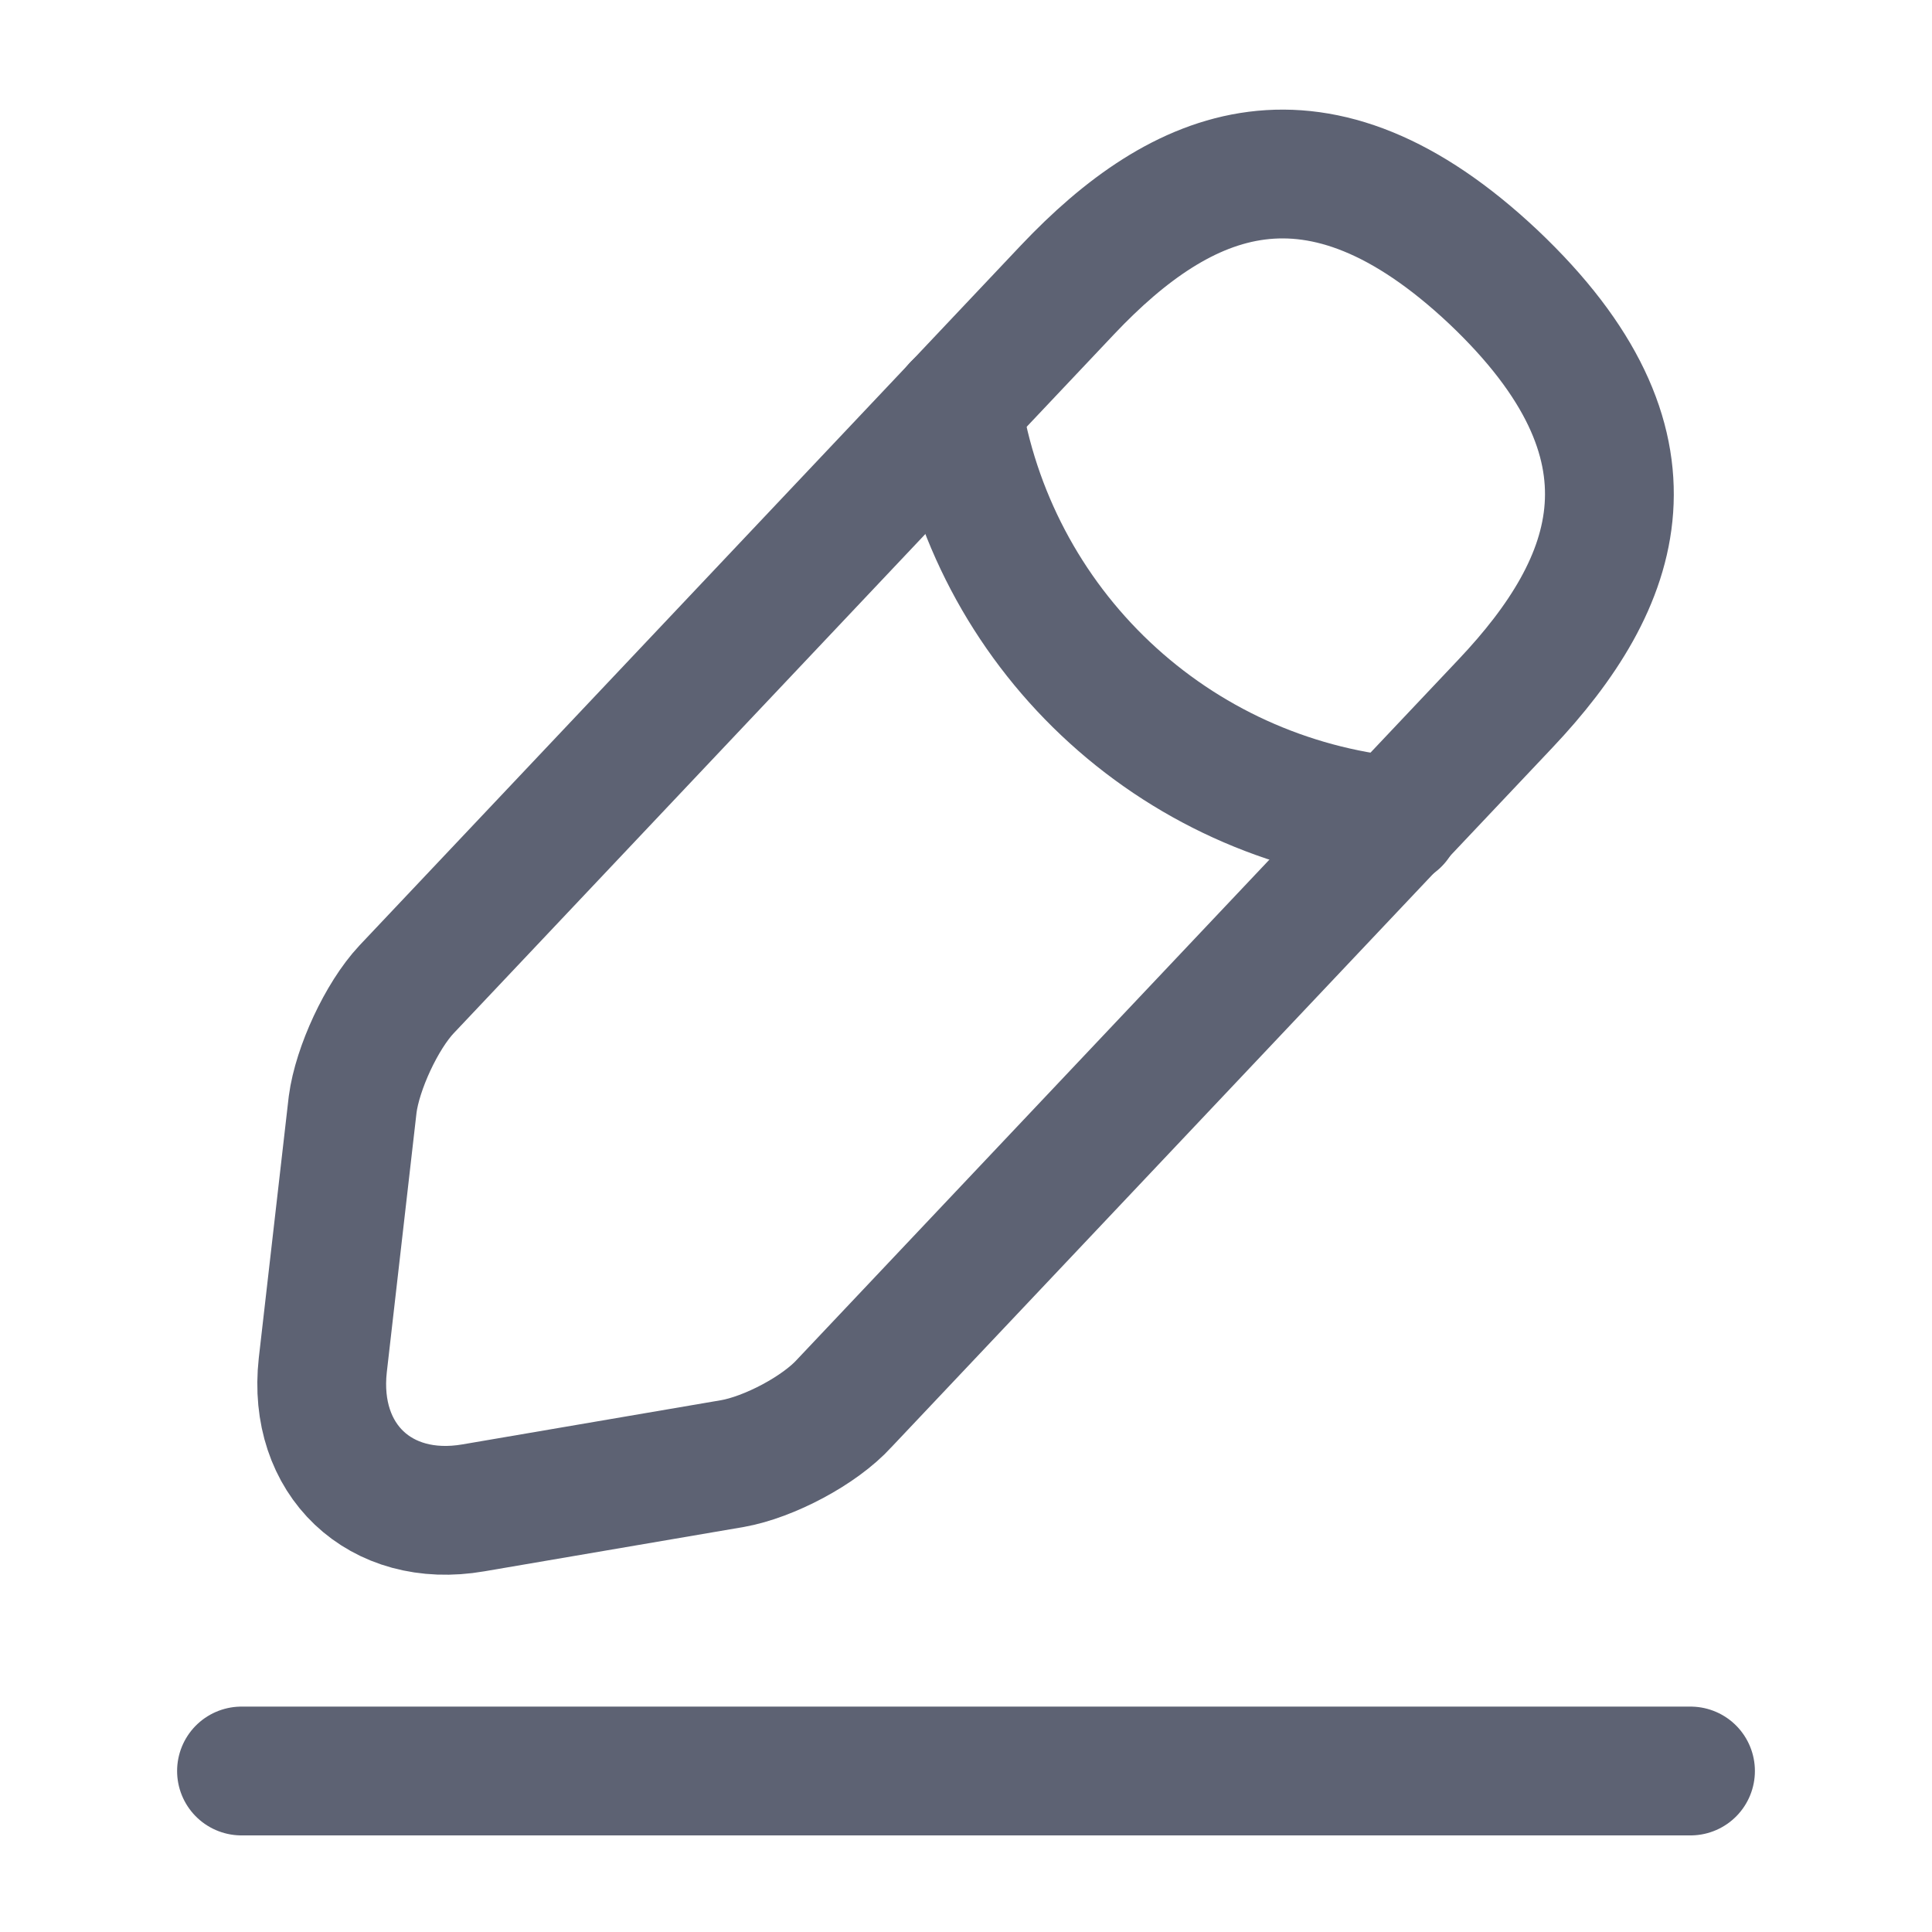
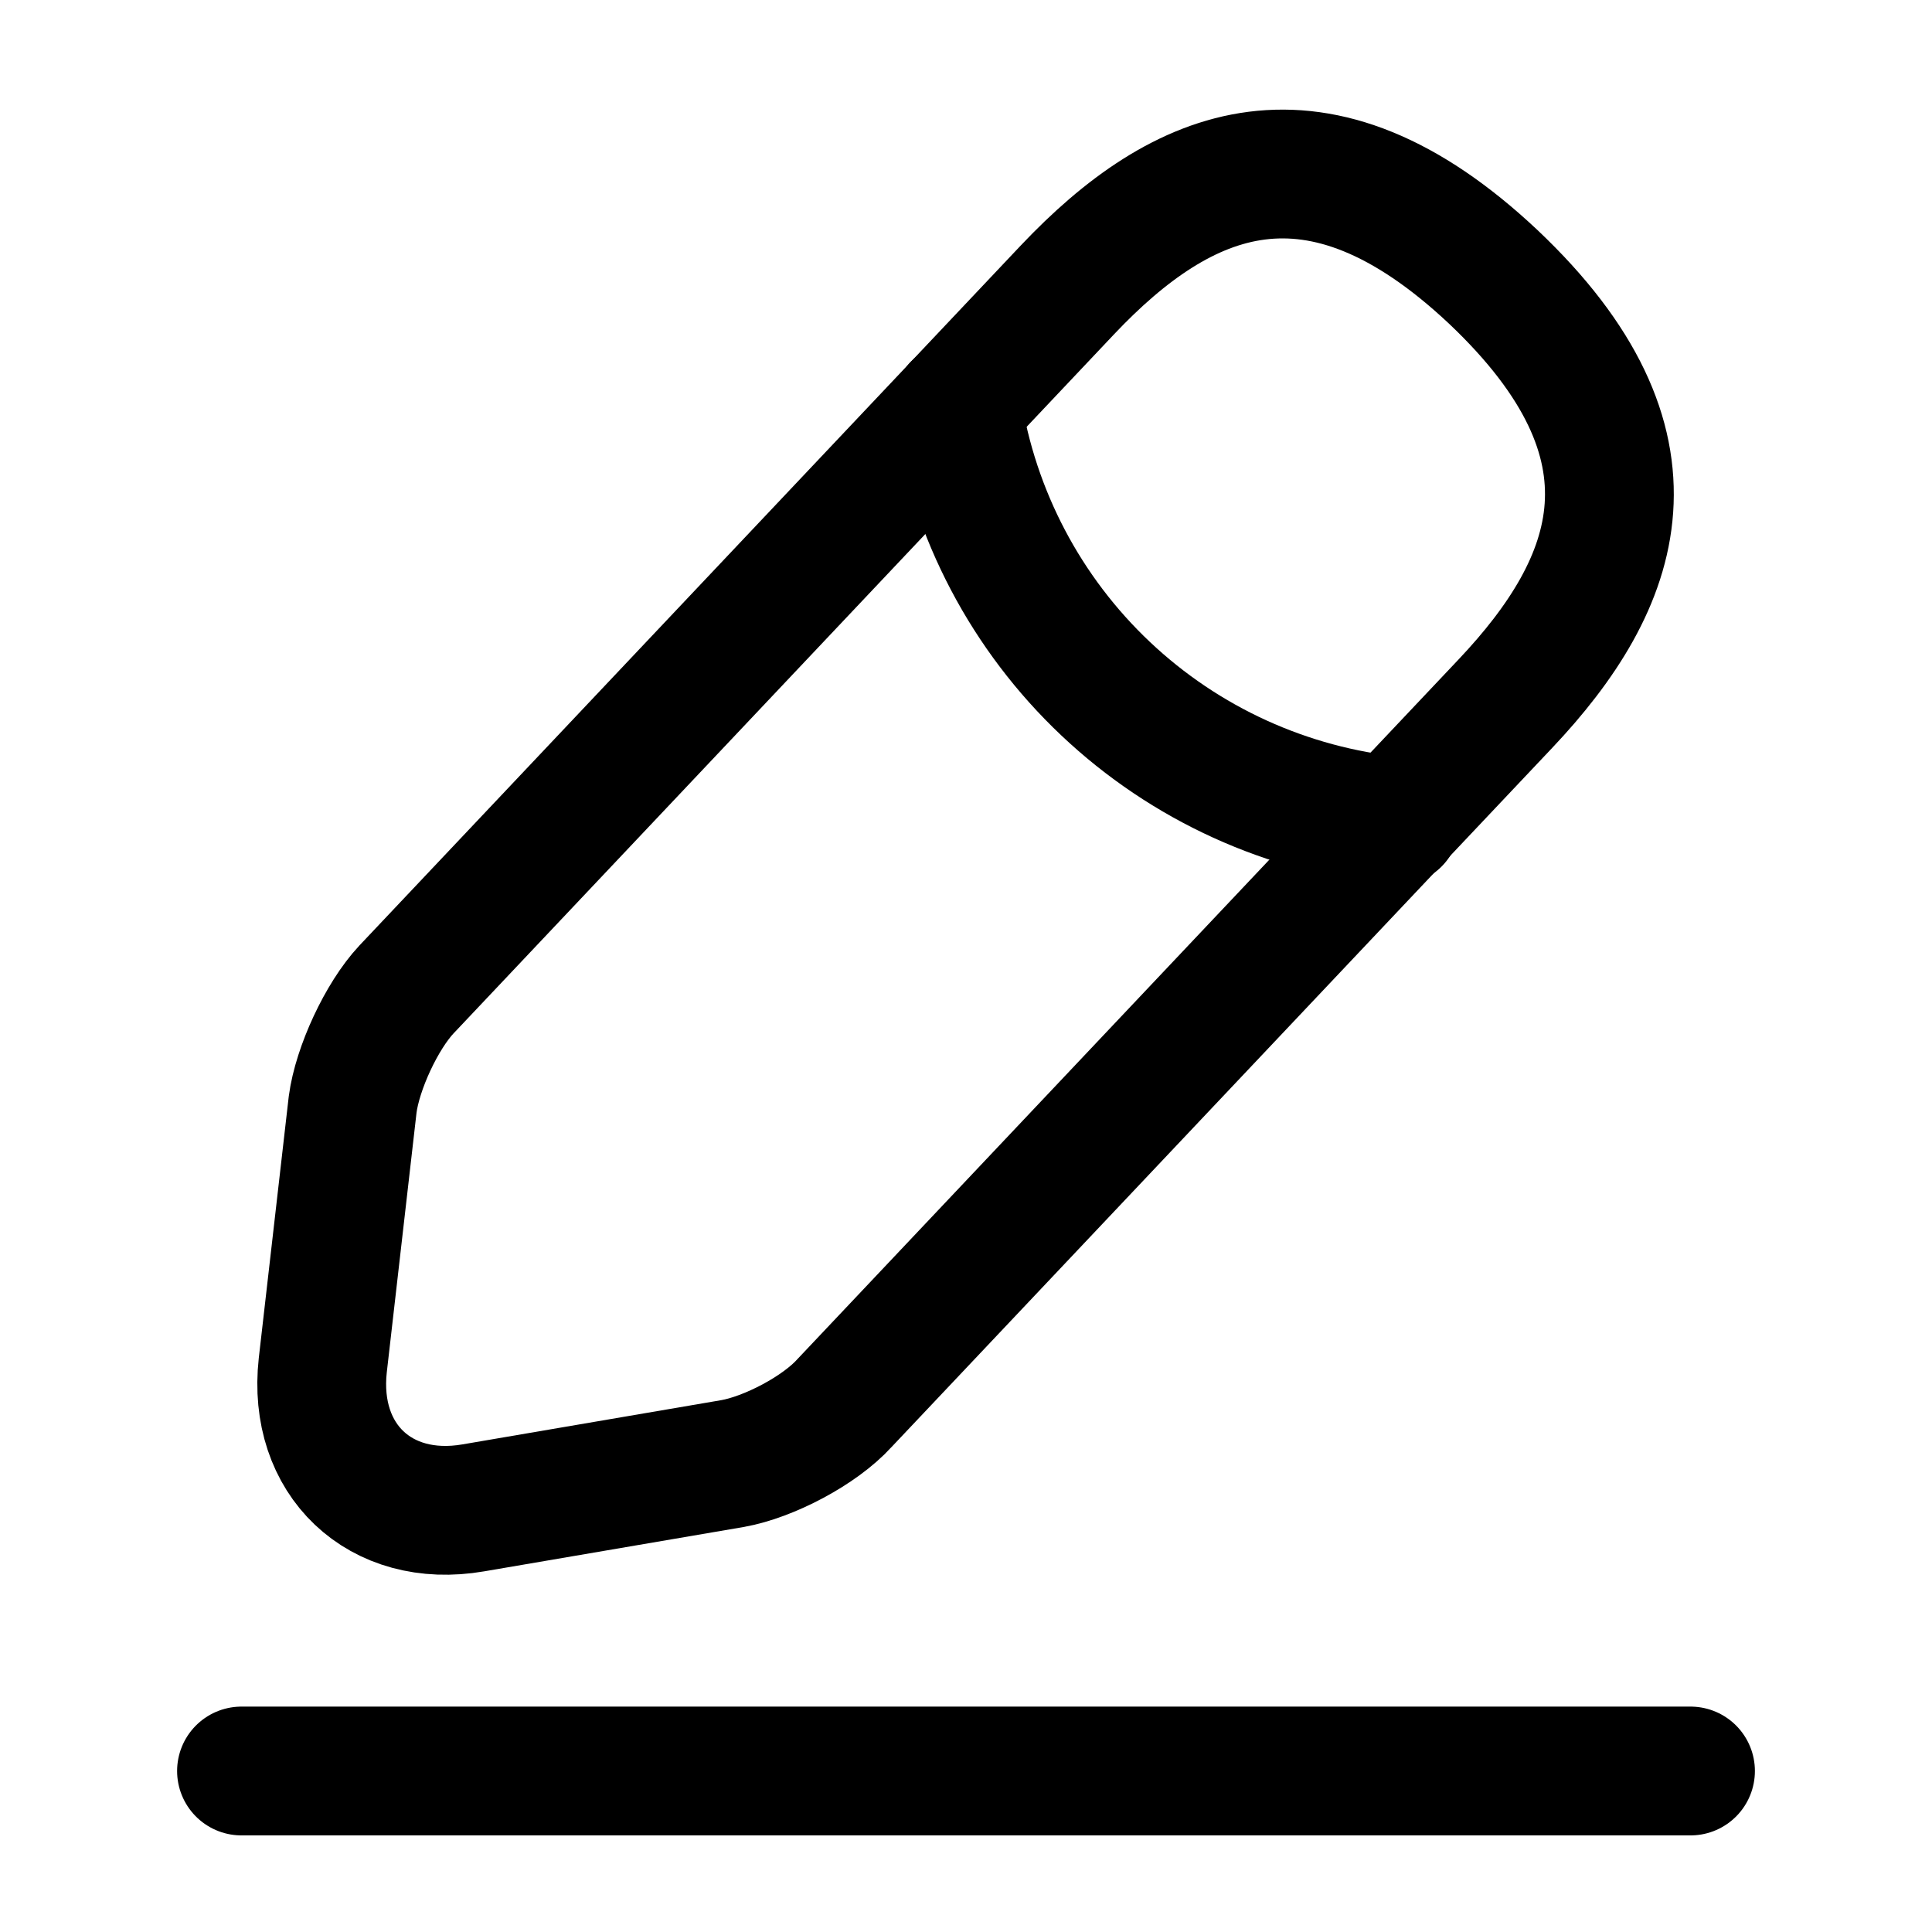
<svg xmlns="http://www.w3.org/2000/svg" width="15" height="15" viewBox="0 0 15 15" fill="none">
-   <path d="M8.288 2.25L3.156 7.682C2.963 7.888 2.775 8.294 2.738 8.575L2.506 10.6C2.425 11.332 2.95 11.832 3.675 11.707L5.688 11.363C5.969 11.313 6.363 11.107 6.556 10.894L11.688 5.463C12.575 4.525 12.975 3.457 11.594 2.15C10.219 0.857 9.175 1.313 8.288 2.25Z" stroke="#5D6273" stroke-miterlimit="10" stroke-linecap="round" stroke-linejoin="round" />
-   <path d="M7.431 3.156C7.562 3.994 7.968 4.765 8.584 5.347C9.201 5.93 9.993 6.291 10.838 6.375M1.875 13.75H13.125" stroke="#5D6273" stroke-miterlimit="10" stroke-linecap="round" stroke-linejoin="round" />
+   <path d="M8.288 2.25L3.156 7.682C2.963 7.888 2.775 8.294 2.738 8.575L2.506 10.6C2.425 11.332 2.95 11.832 3.675 11.707L5.688 11.363C5.969 11.313 6.363 11.107 6.556 10.894L11.688 5.463C12.575 4.525 12.975 3.457 11.594 2.15C10.219 0.857 9.175 1.313 8.288 2.25Z" stroke="black" stroke-linecap="round" stroke-linejoin="round" stroke-miterlimit="10" />
+   <path d="M7.431 3.156C7.562 3.994 7.968 4.765 8.584 5.347C9.201 5.93 9.993 6.291 10.838 6.375M1.875 13.75H13.125" stroke="black" stroke-linecap="round" stroke-linejoin="round" stroke-miterlimit="10" />
</svg>
